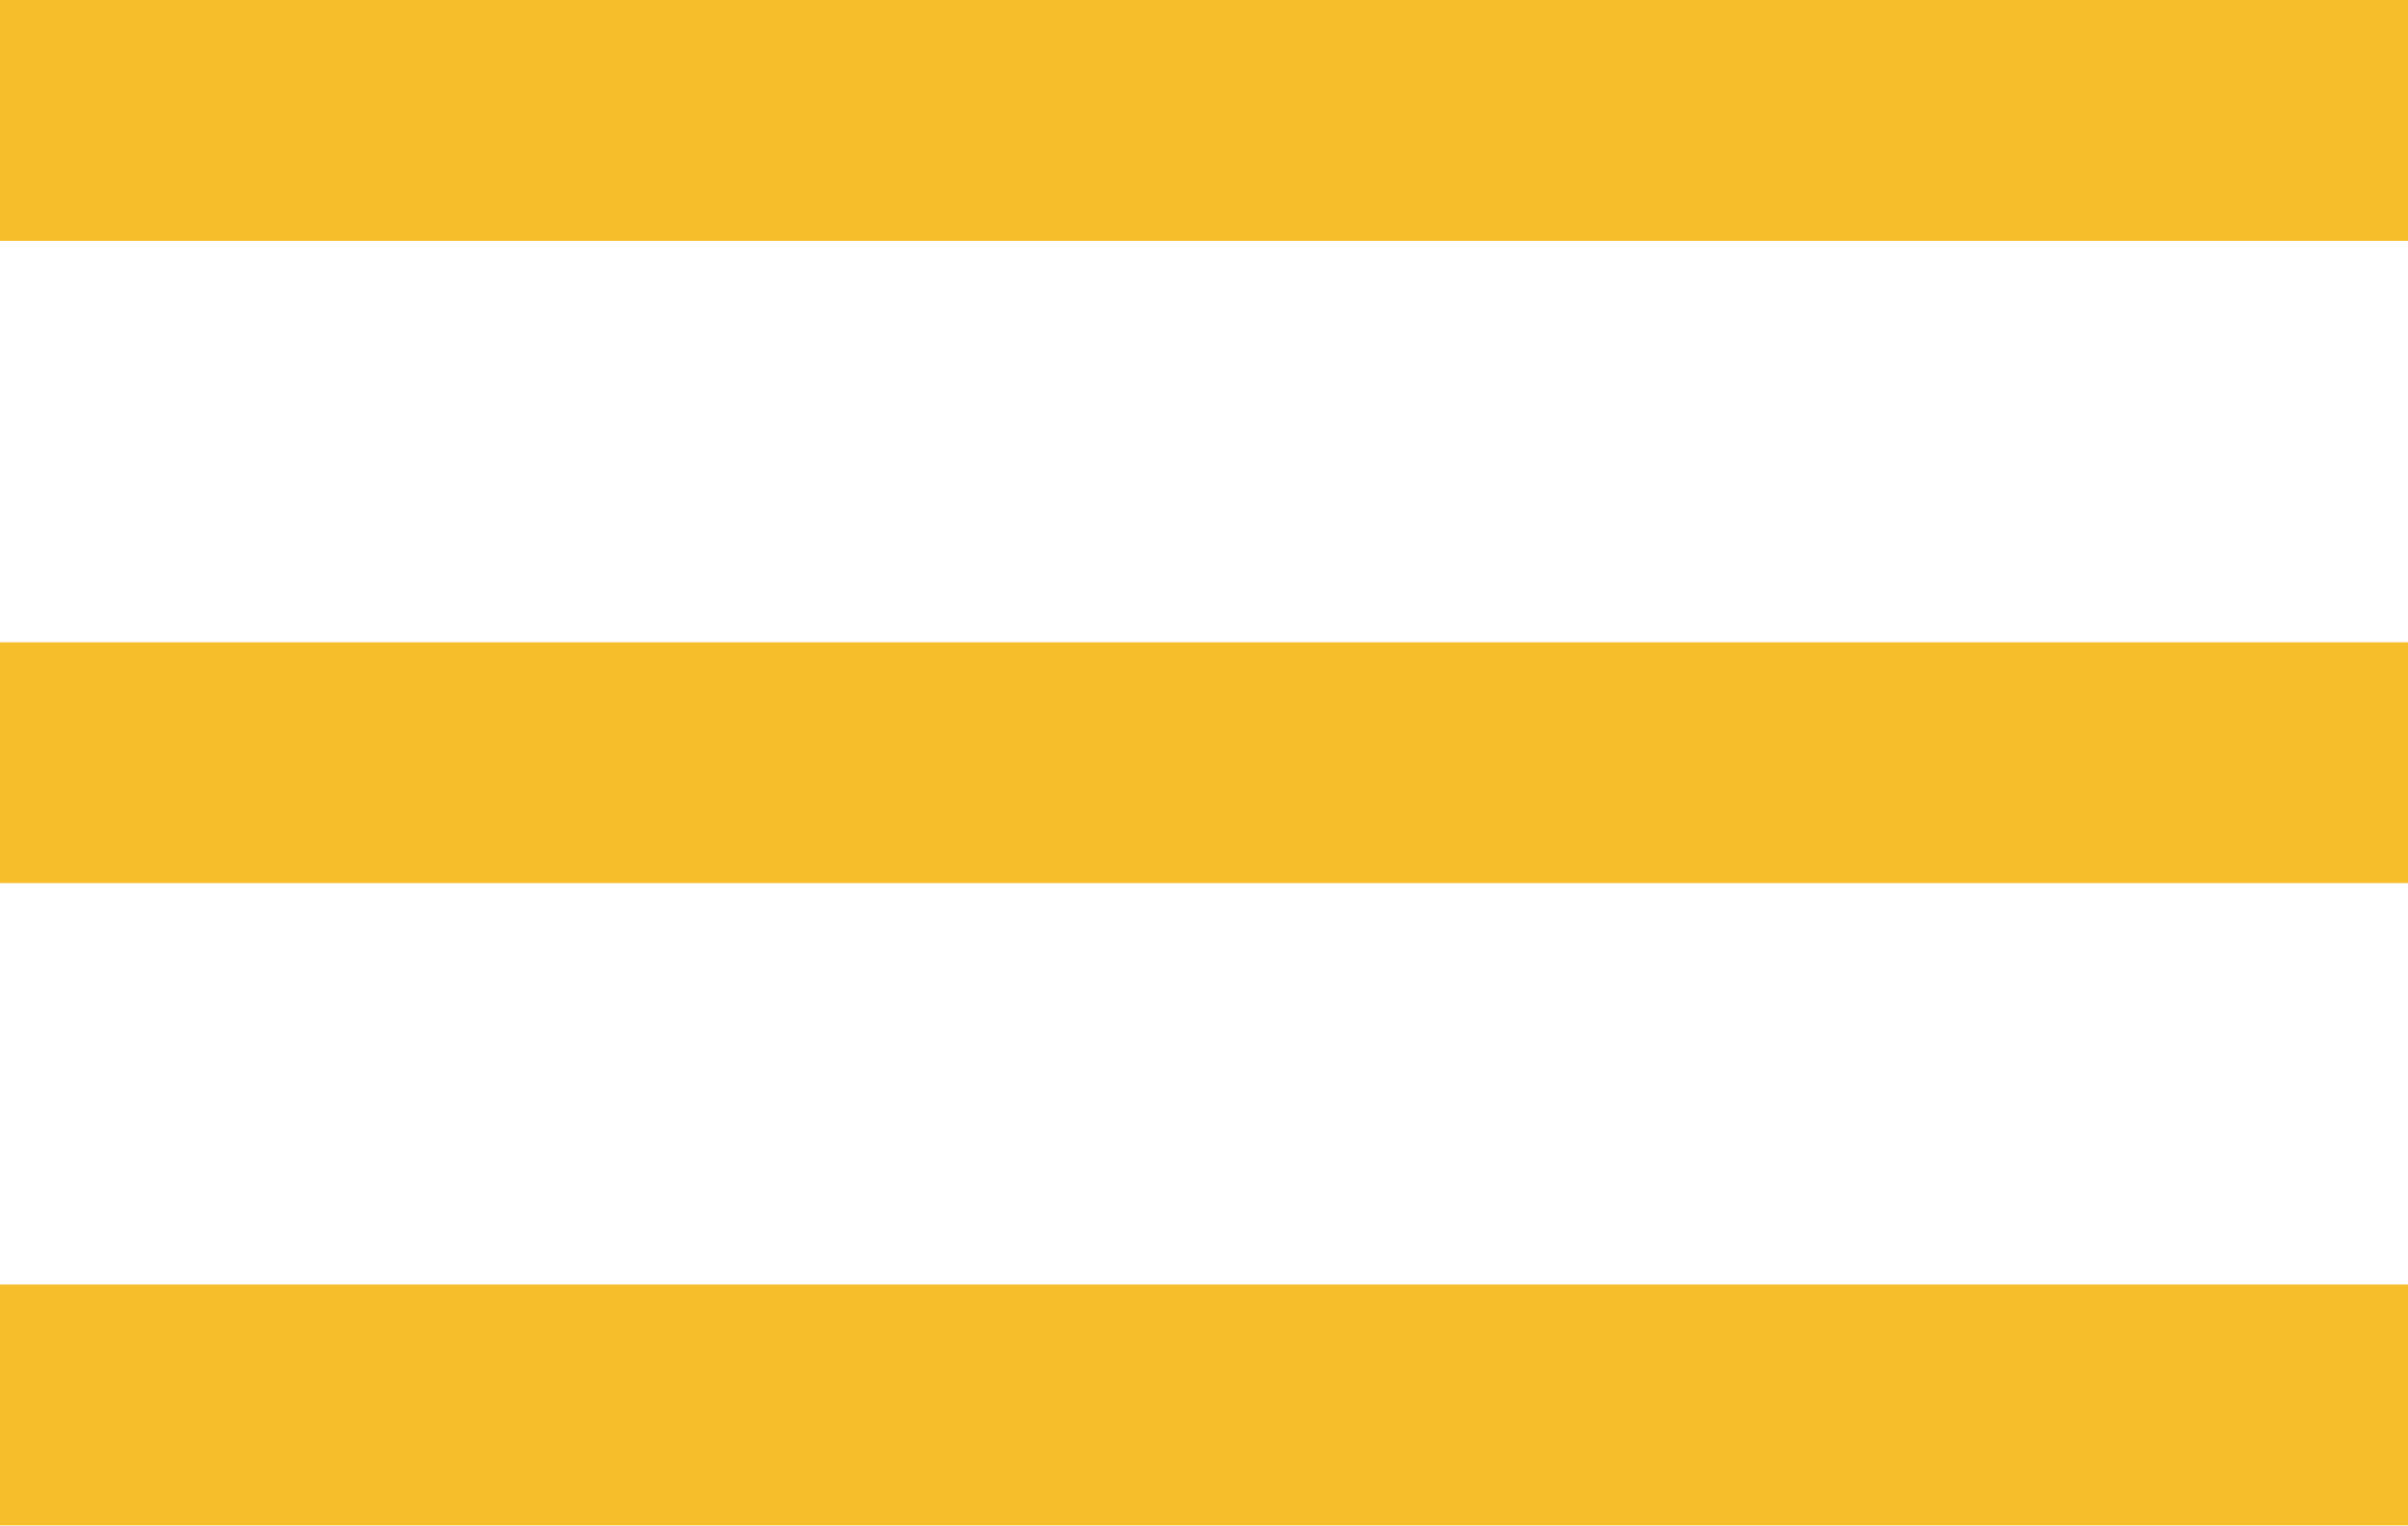
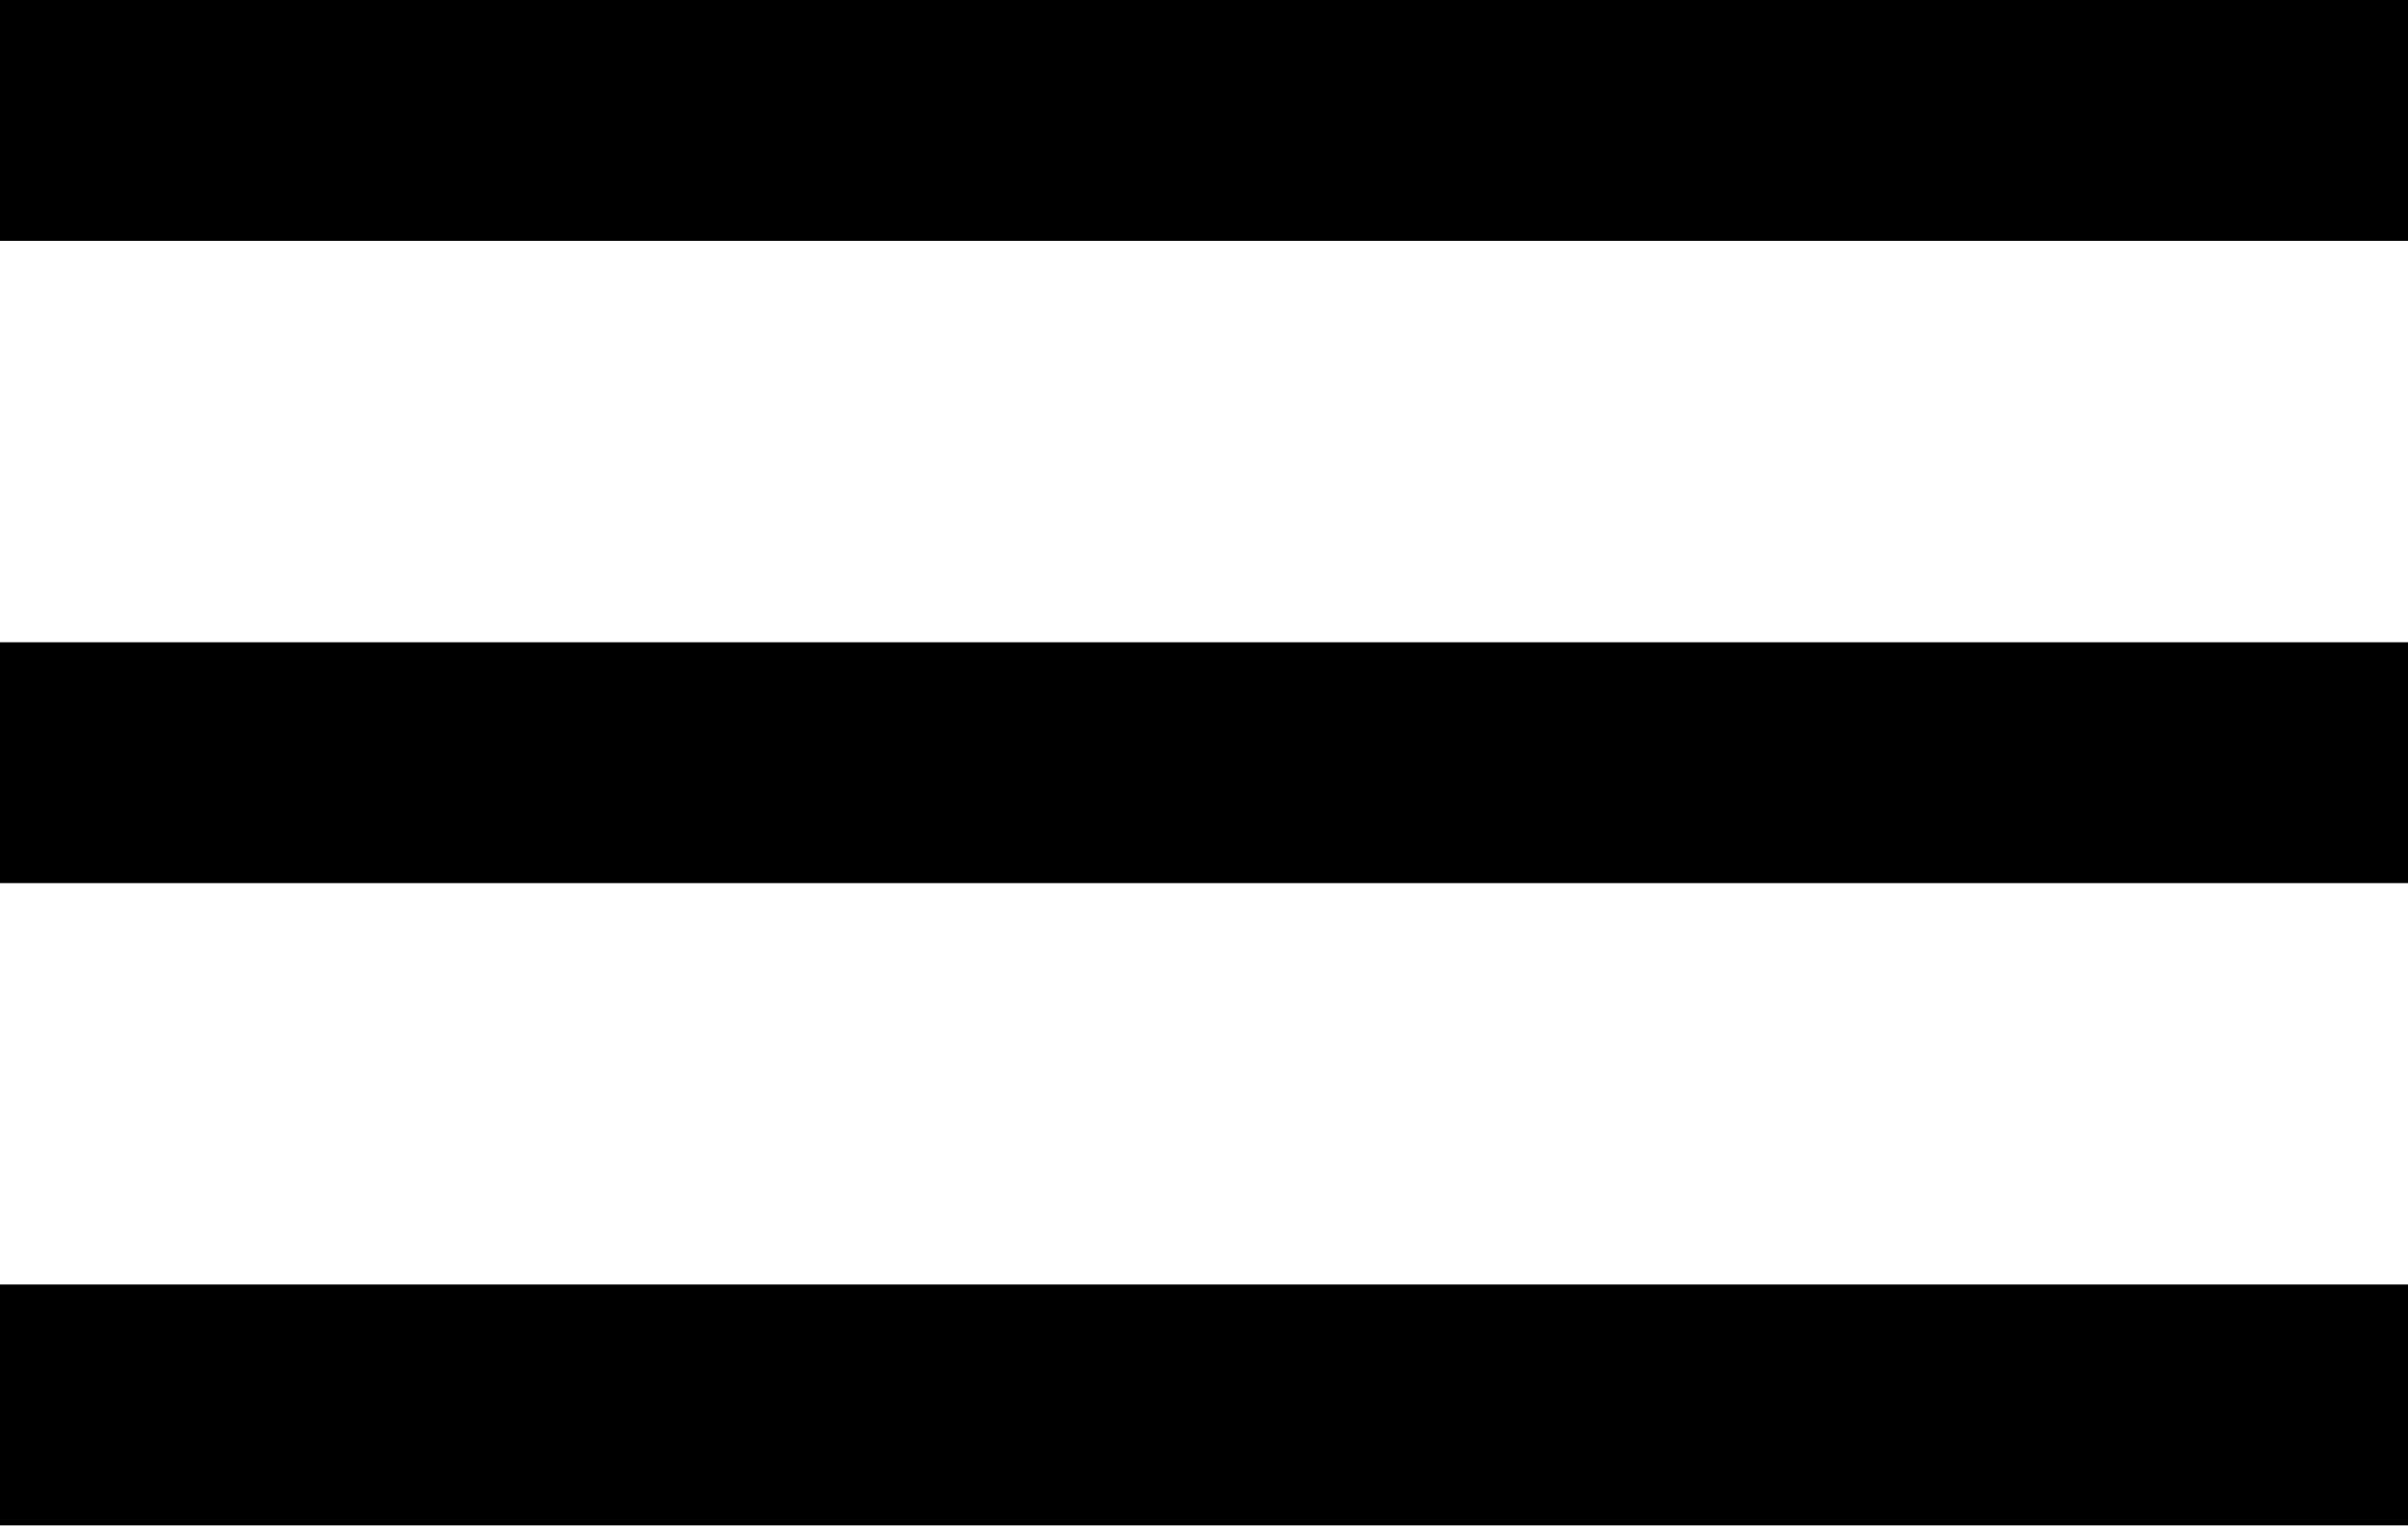
<svg xmlns="http://www.w3.org/2000/svg" fill="none" viewBox="0 0 30 19" aria-hidden="true" role="presentation" class="menu">
-   <path stroke="#F7BE2C" stroke-width="3" d="M0 1.5h30M0 9.5h30M0 17.5h30" />
+   <path stroke="currentColor" stroke-width="3" d="M0 1.5h30M0 9.5h30M0 17.5h30" />
</svg>
